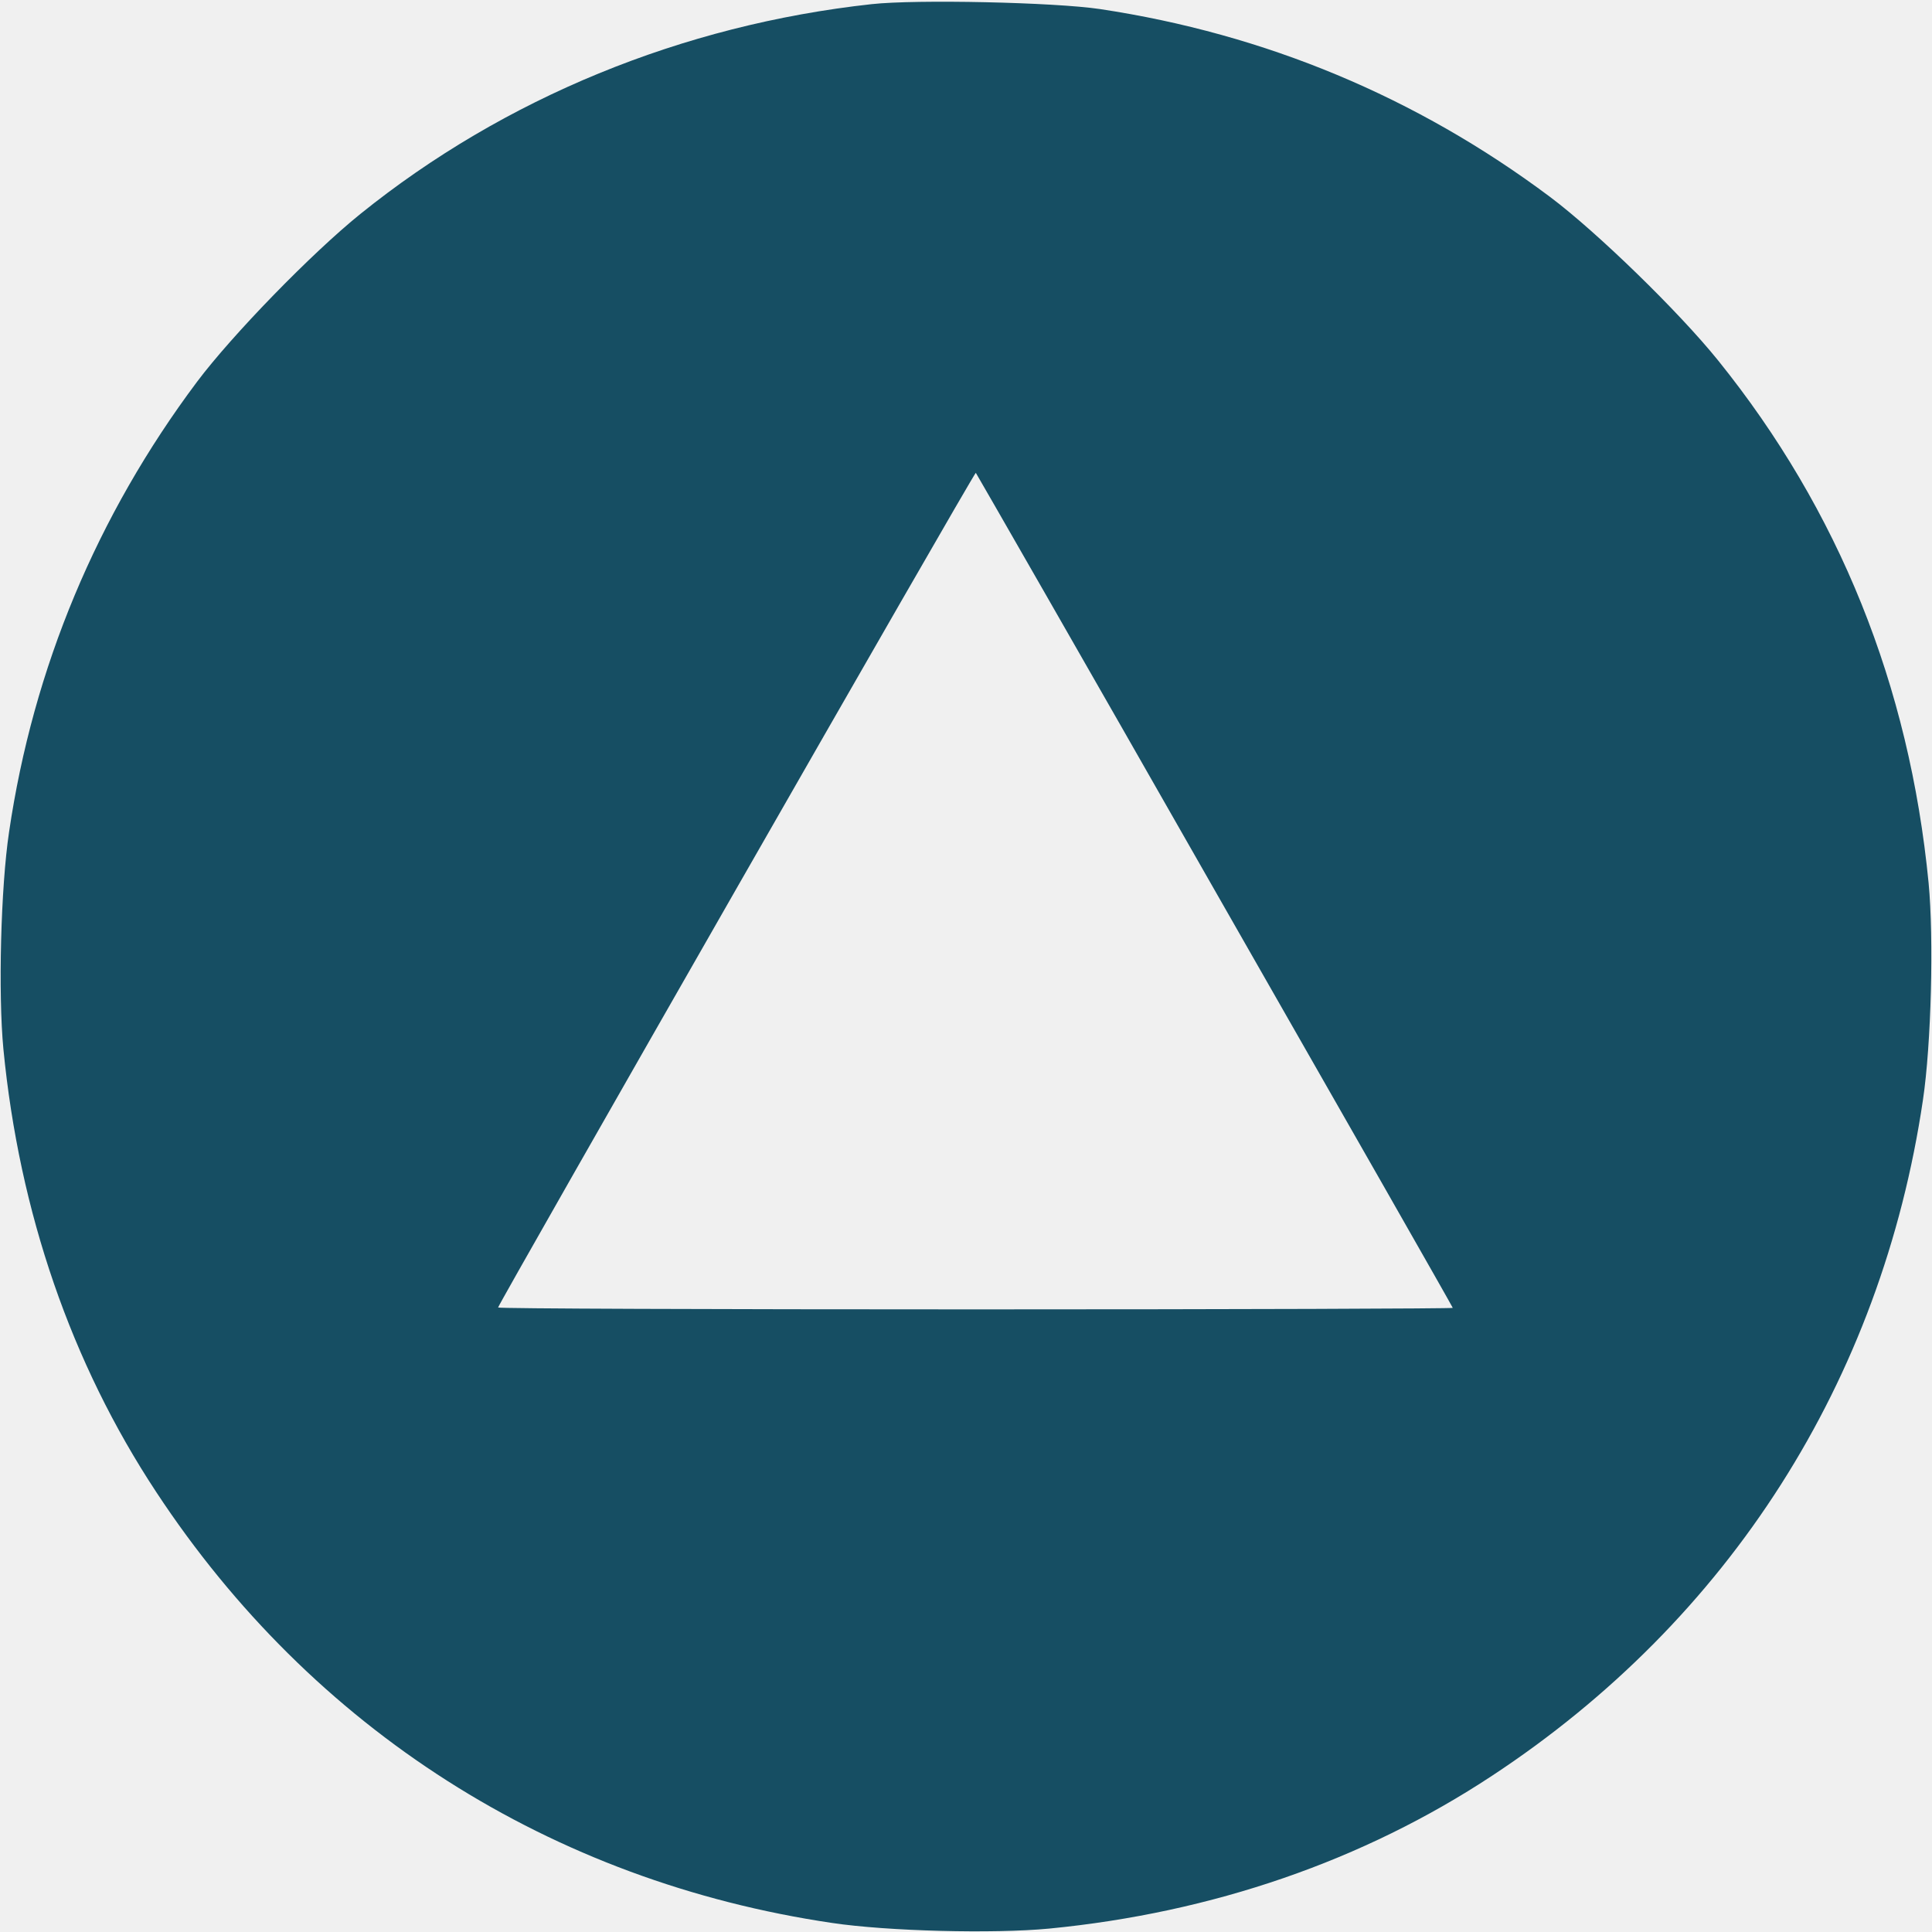
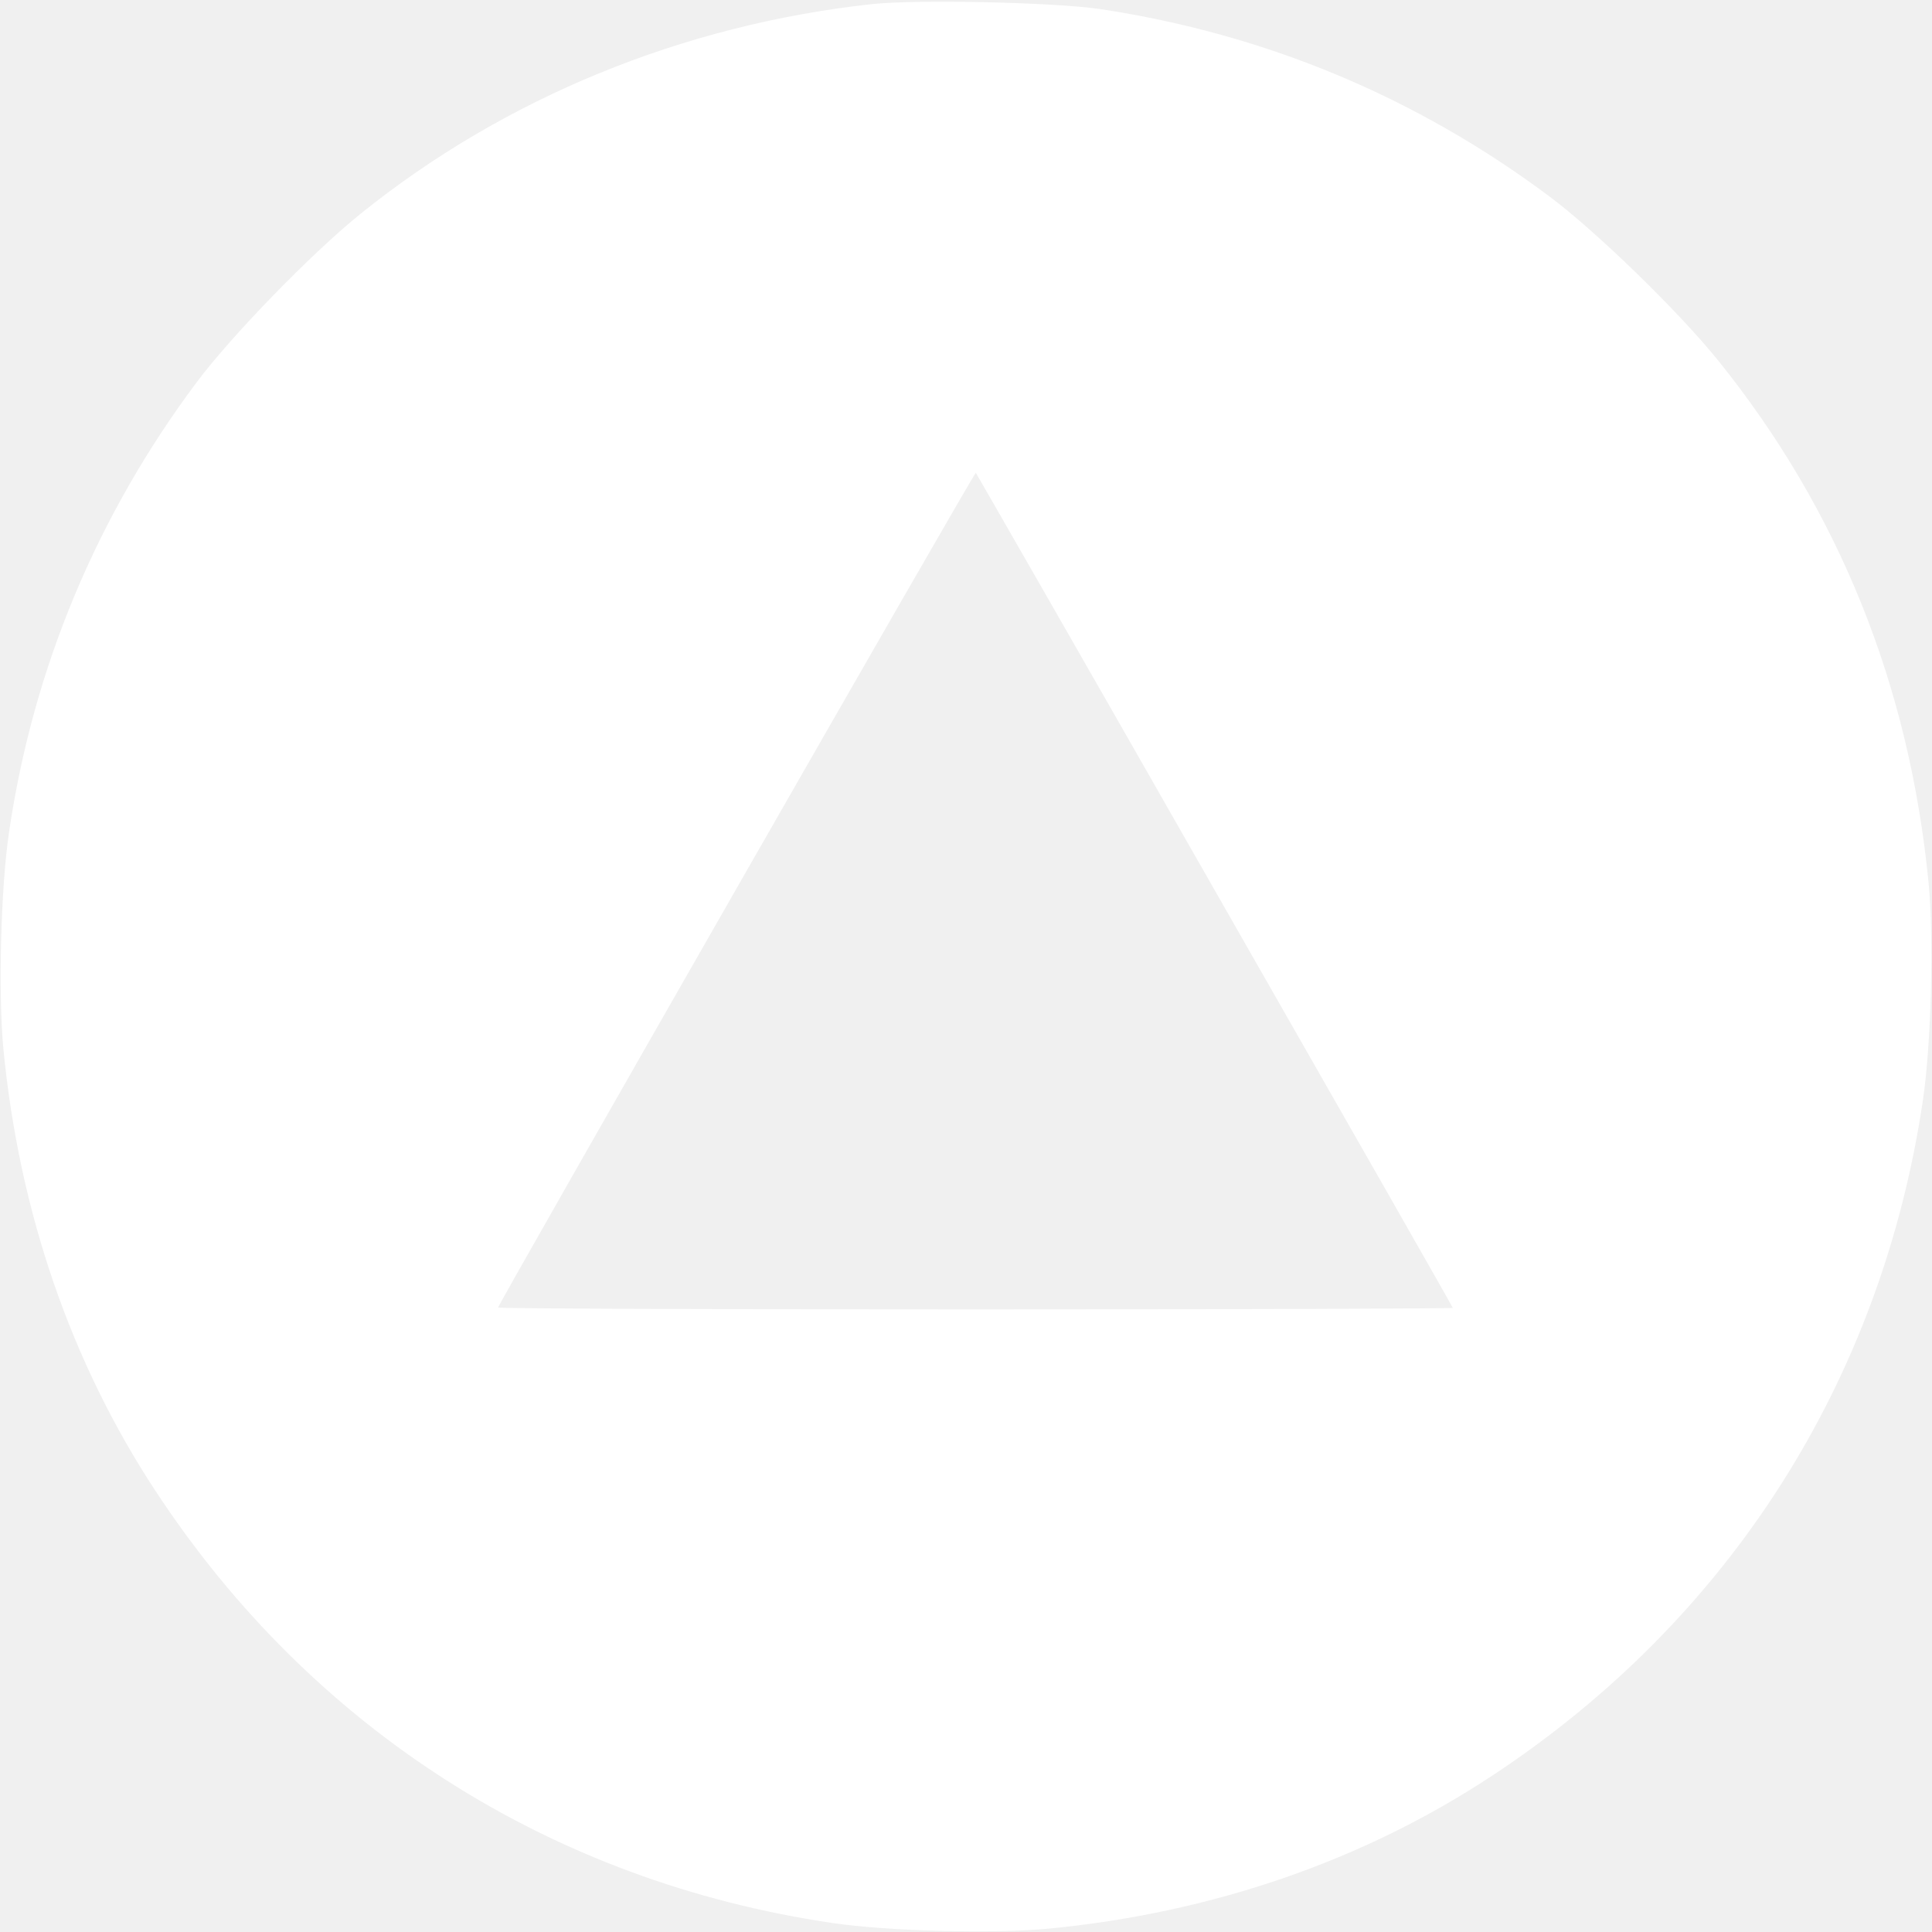
<svg xmlns="http://www.w3.org/2000/svg" version="1.0" width="512pt" height="512pt" viewBox="0 0 512 512" preserveAspectRatio="xMidYMid meet">
-   <g transform="translate(0,512) scale(0.1,-0.1)" fill="#164e63" stroke="none">
+   <g transform="translate(0,512) scale(0.1,-0.1)" fill="#ffffff" stroke="none">
    <path d="M2310 5109 c-502 -55 -974 -249 -1355 -556 -129 -104 -340 -321 -433 -445 -265 -354 -434 -758 -498 -1193 -22 -147 -29 -428 -15 -575 42 -433 180 -833 405 -1174 414 -629 1047 -1032 1791 -1142 147 -22 428 -29 575 -15 433 42 833 180 1174 405 629 414 1032 1047 1142 1791 22 147 29 428 15 575 -51 524 -238 988 -558 1385 -104 129 -321 340 -445 433 -354 265 -755 432 -1193 498 -121 18 -487 26 -605 13z m909 -2348 c347 -607 631 -1105 631 -1107 0 -2 -569 -4 -1265 -4 -696 0 -1265 2 -1265 5 0 8 1263 2216 1266 2212 1 -1 287 -499 633 -1106z" />
  </g>
</svg>
